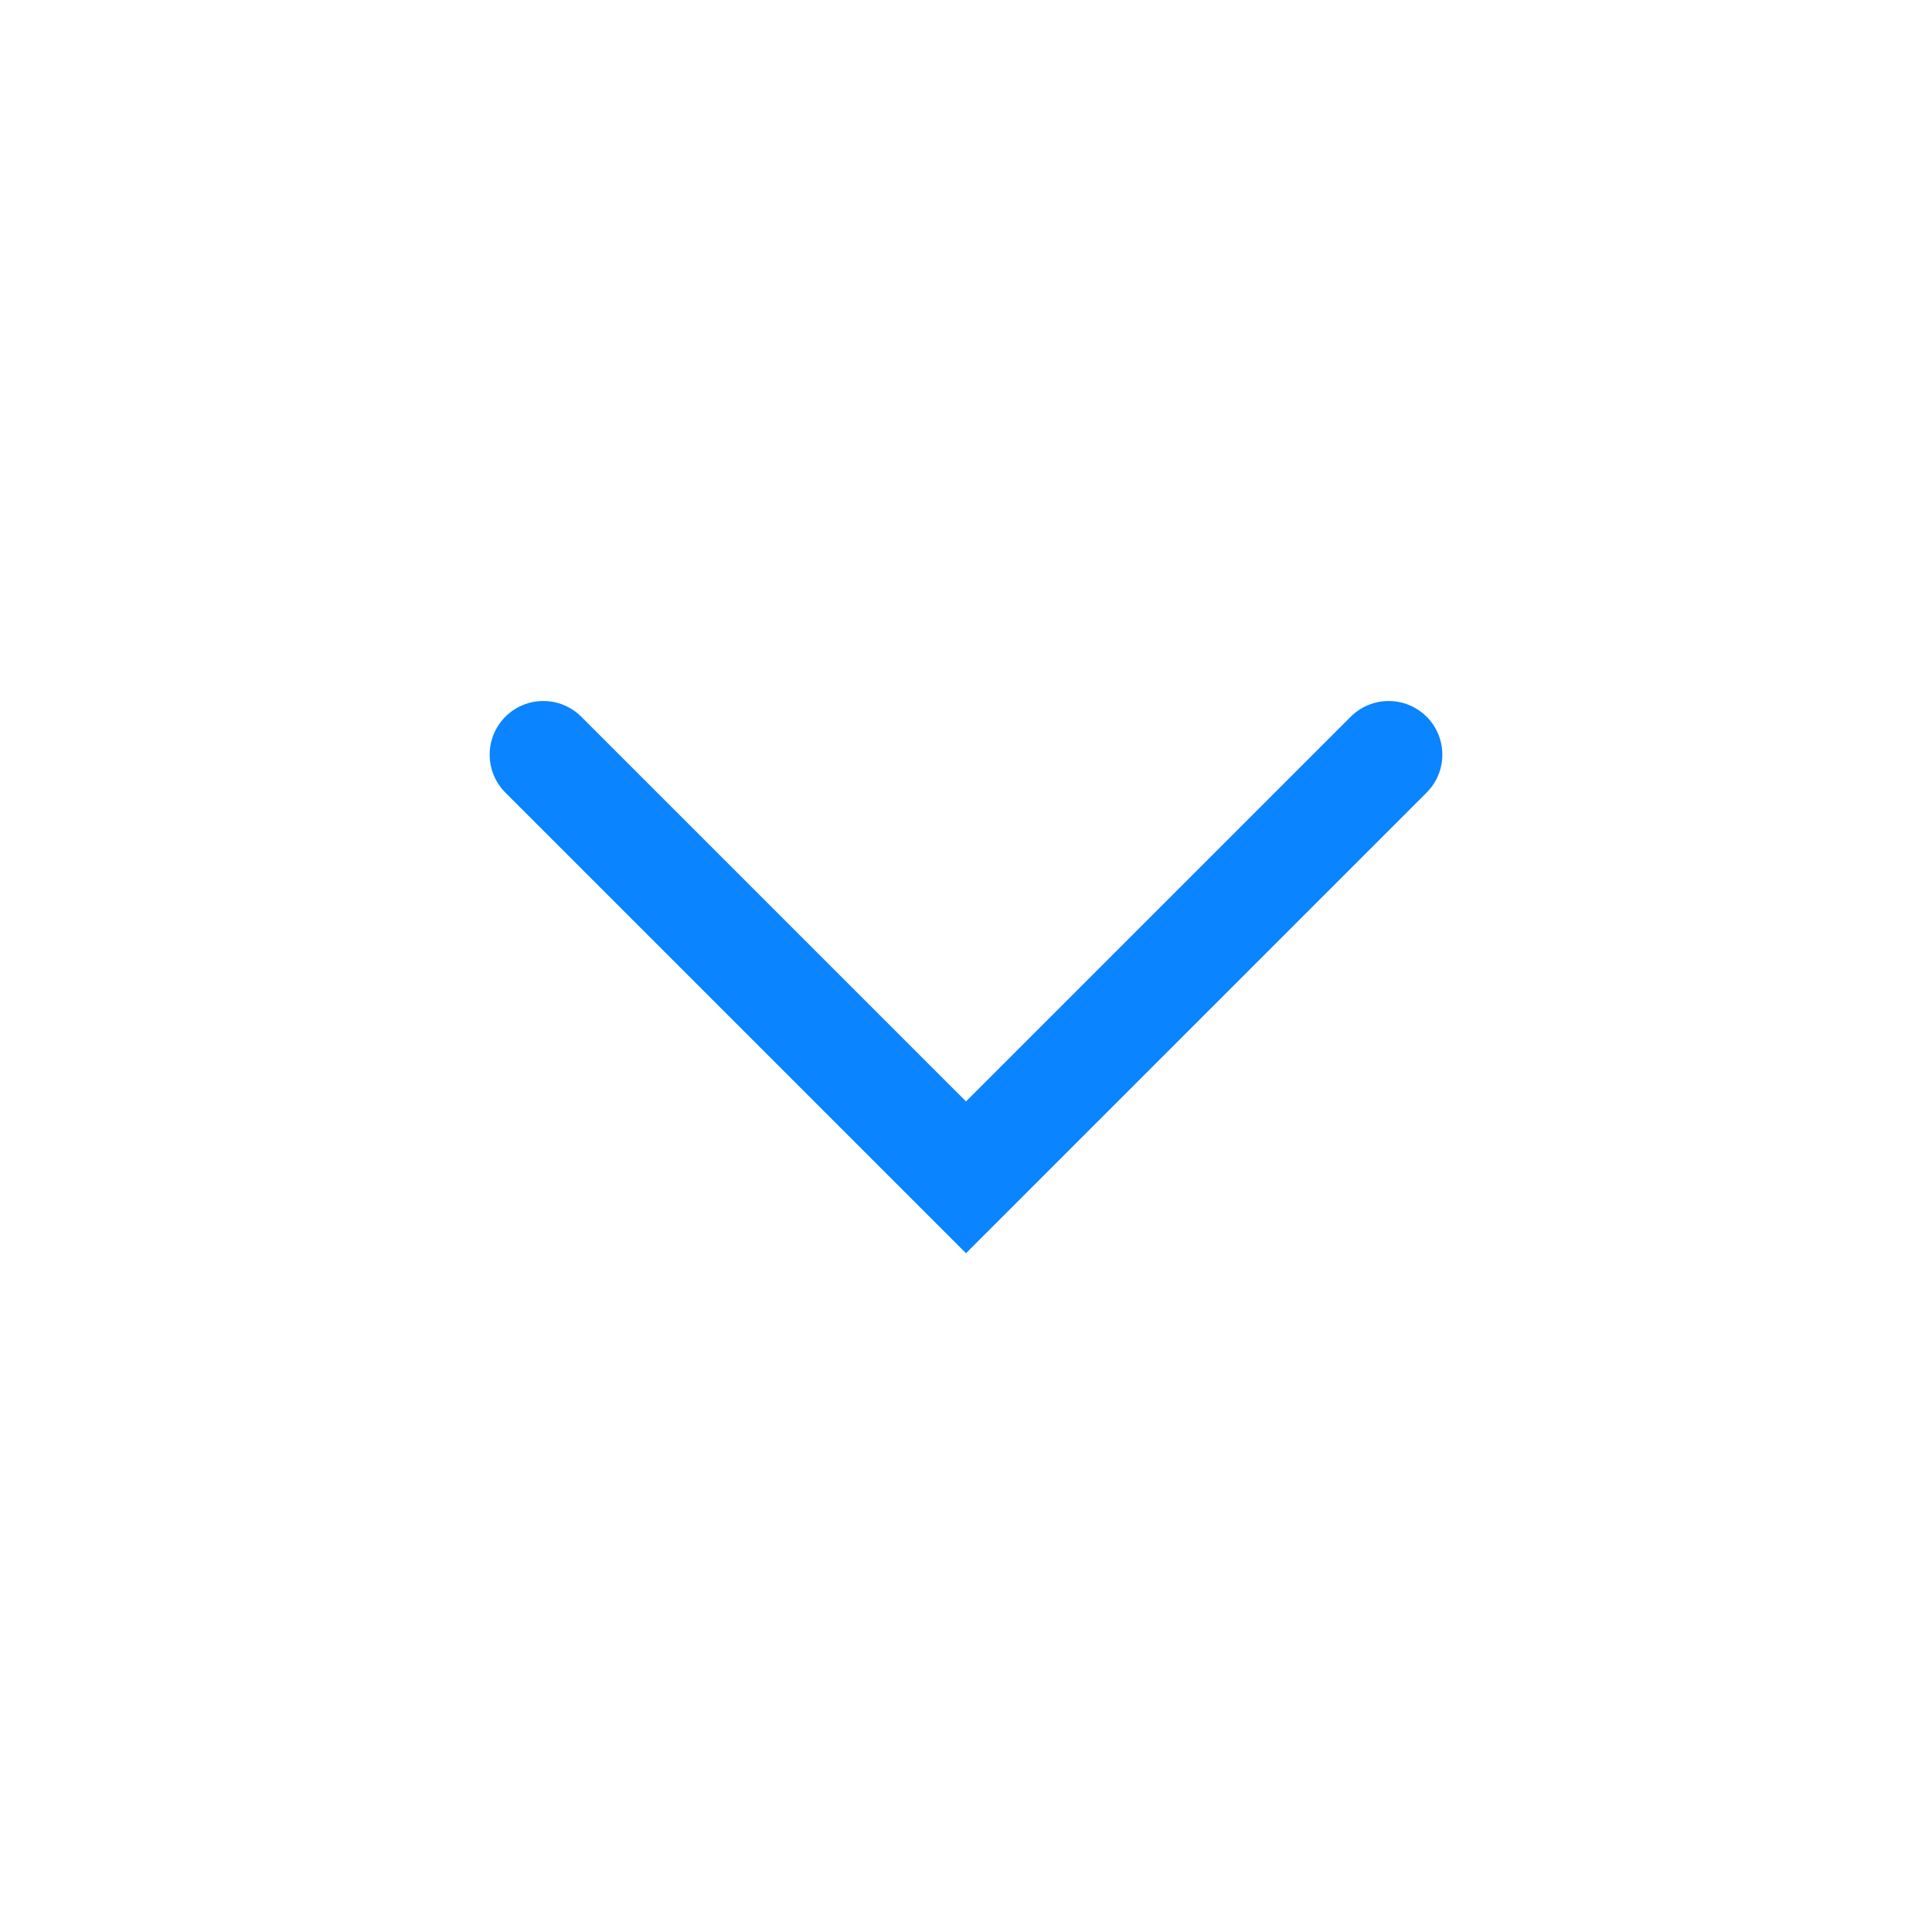
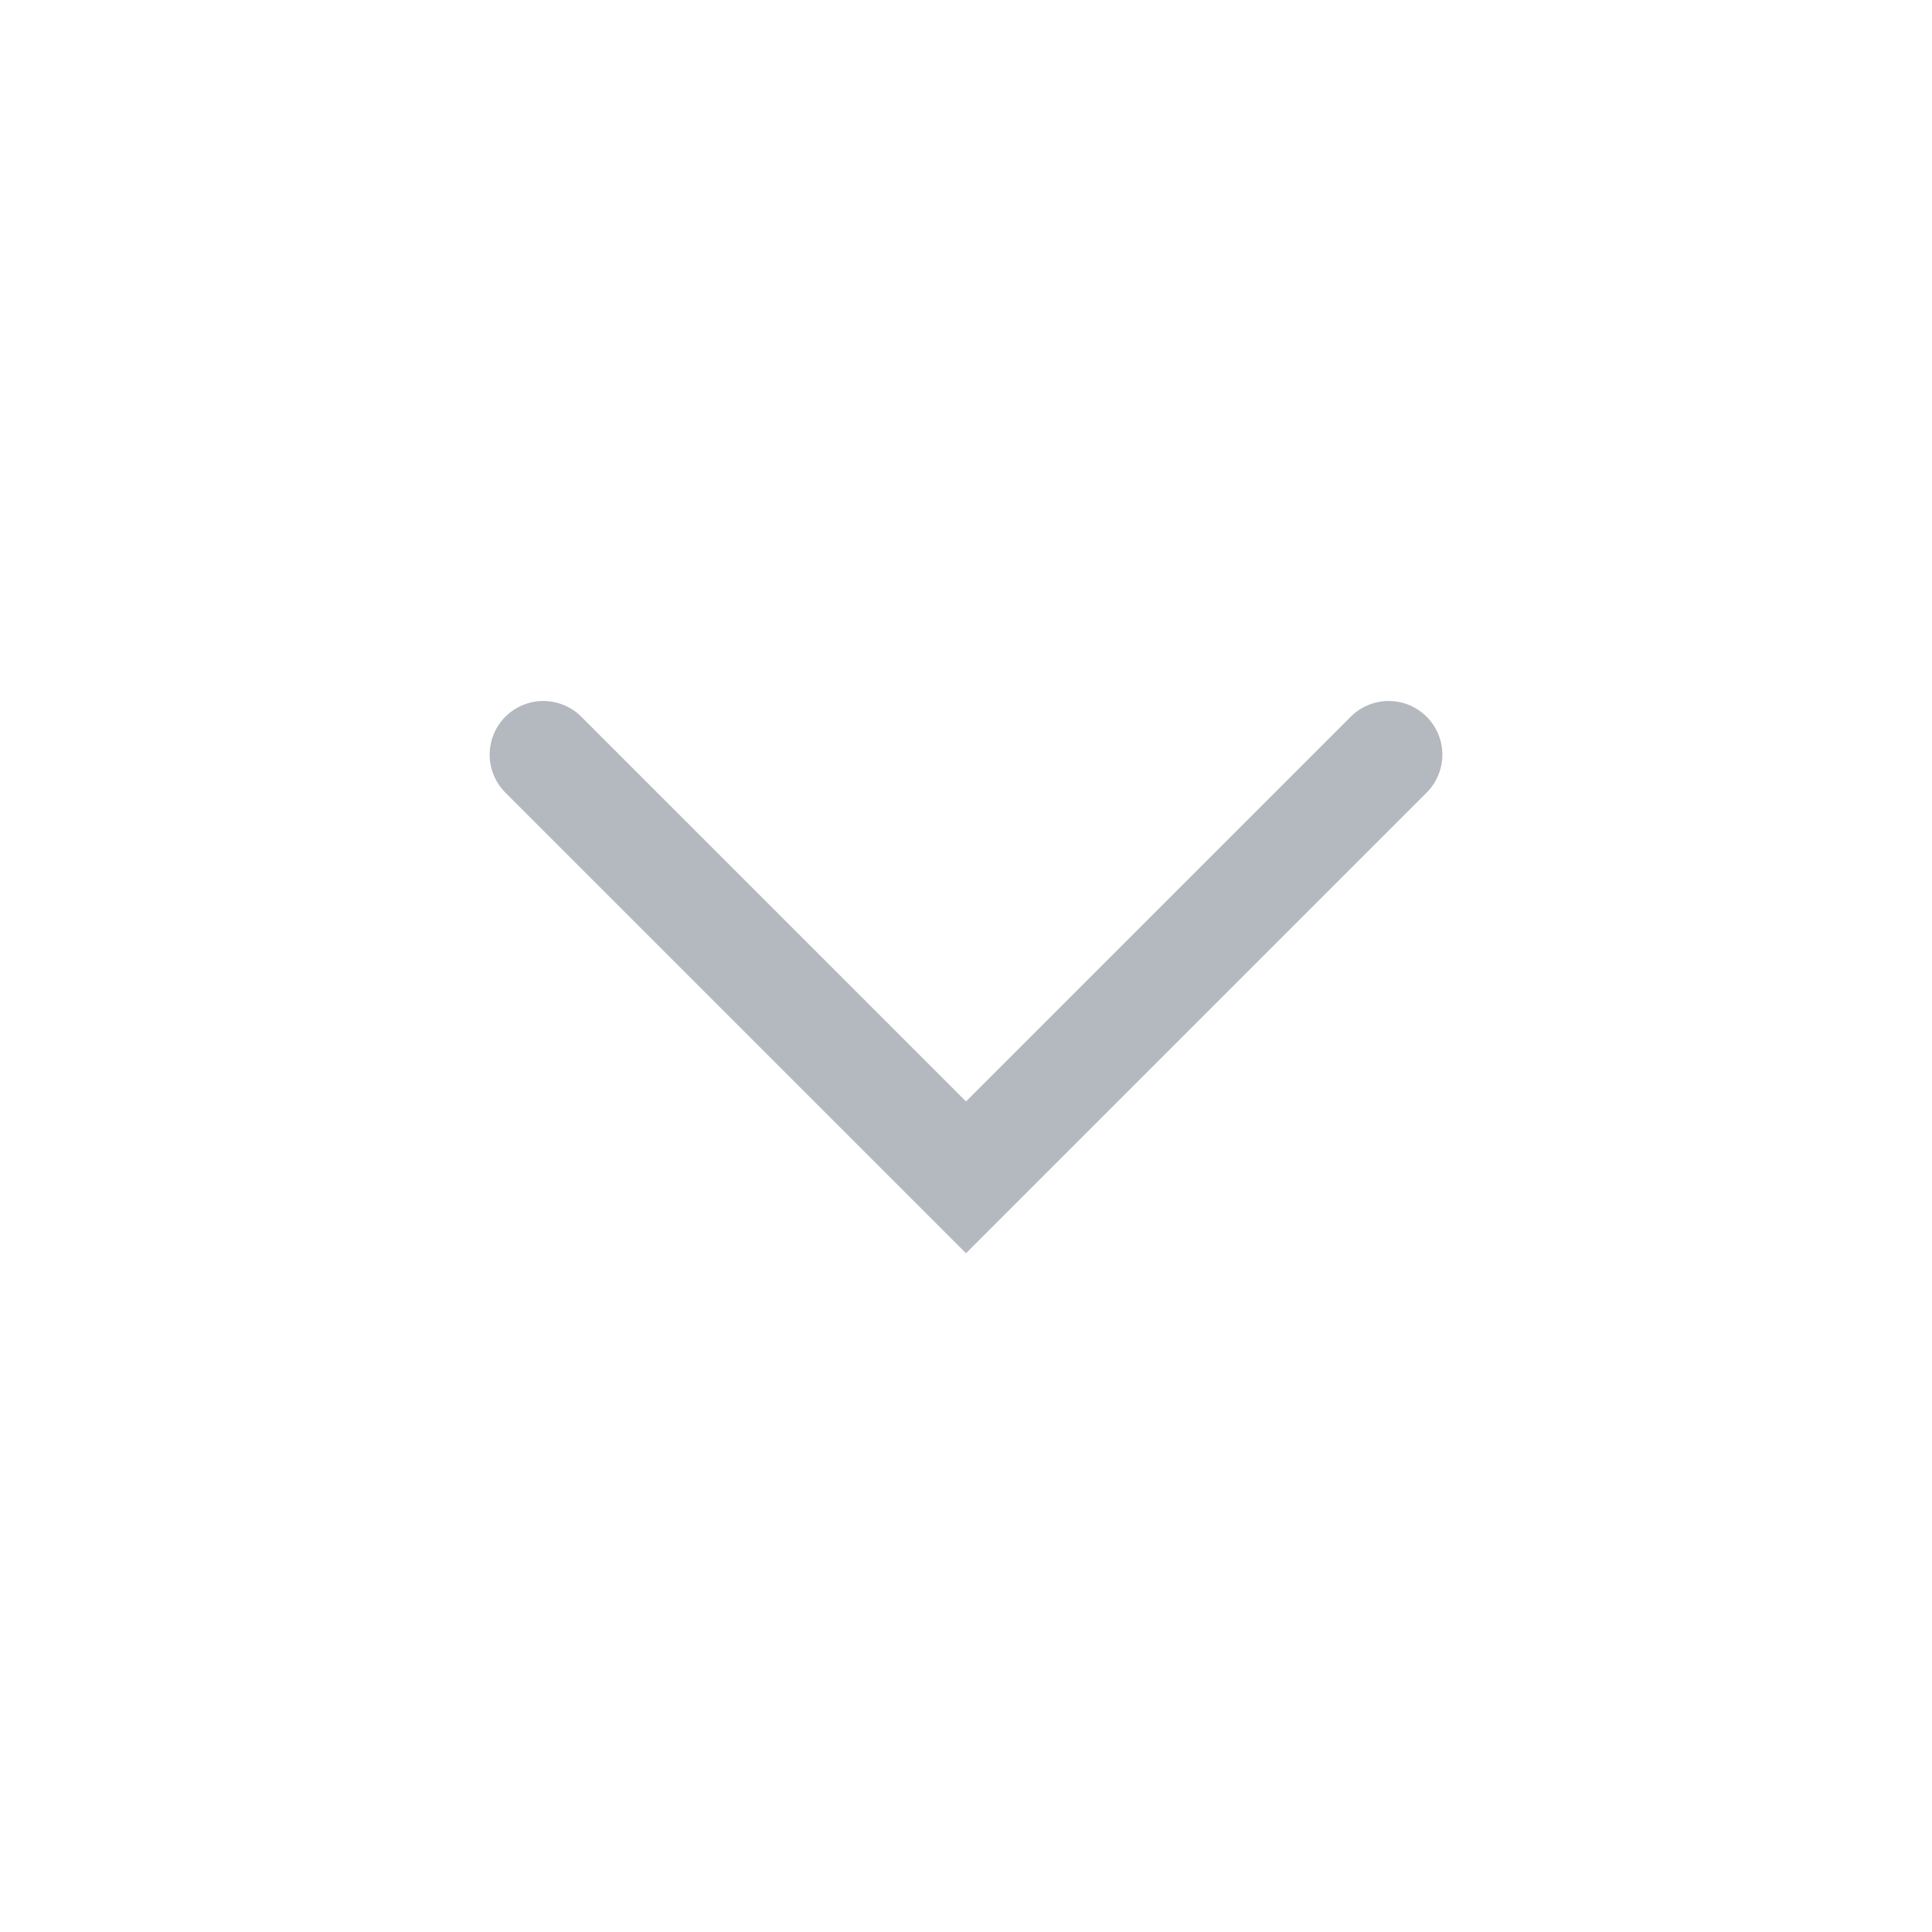
<svg xmlns="http://www.w3.org/2000/svg" preserveAspectRatio="none" overflow="visible" style="display: block;" width="18" height="18" viewBox="0 0 18 18" fill="none">
  <g id="generalchevronDown">
-     <path id="Icon / Dropdown" d="M12.938 7.031L9 10.969L5.062 7.031" stroke="#0A84FF" stroke-linecap="round" />
+     <path id="Icon / Dropdown" d="M12.938 7.031L9 10.969L5.062 7.031" stroke="#B4B8BF" stroke-linecap="round" />
  </g>
</svg>
